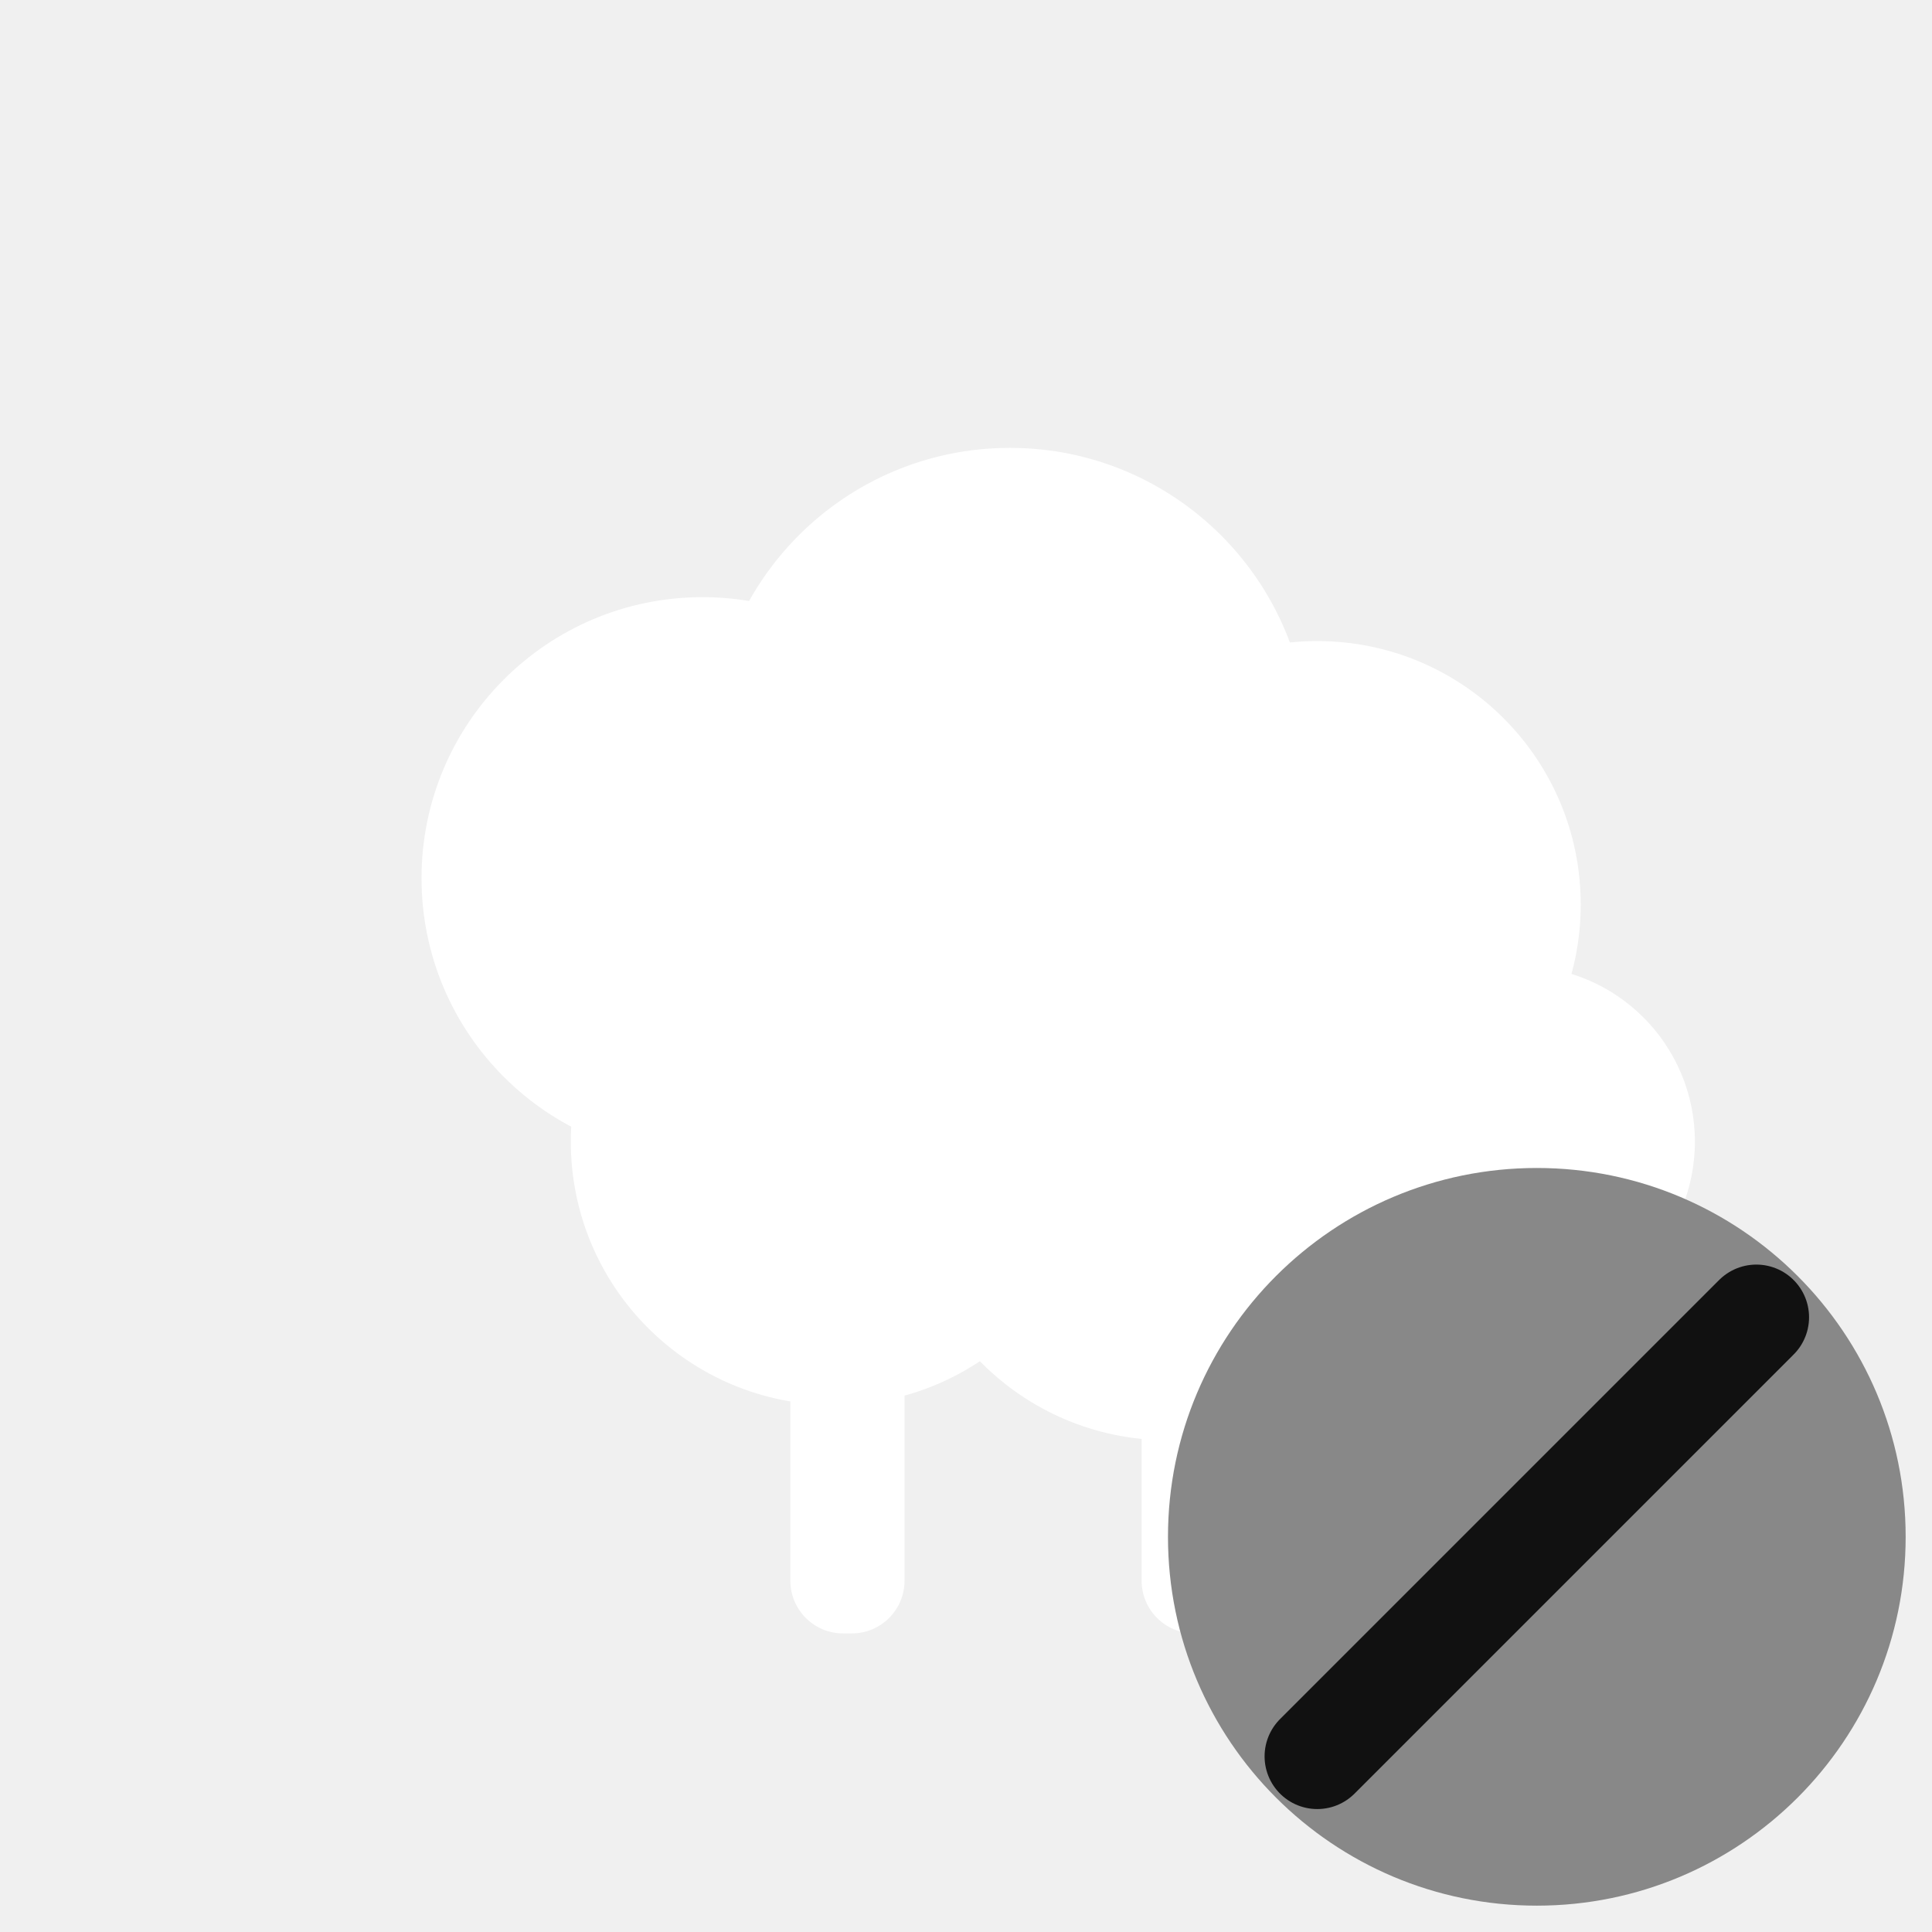
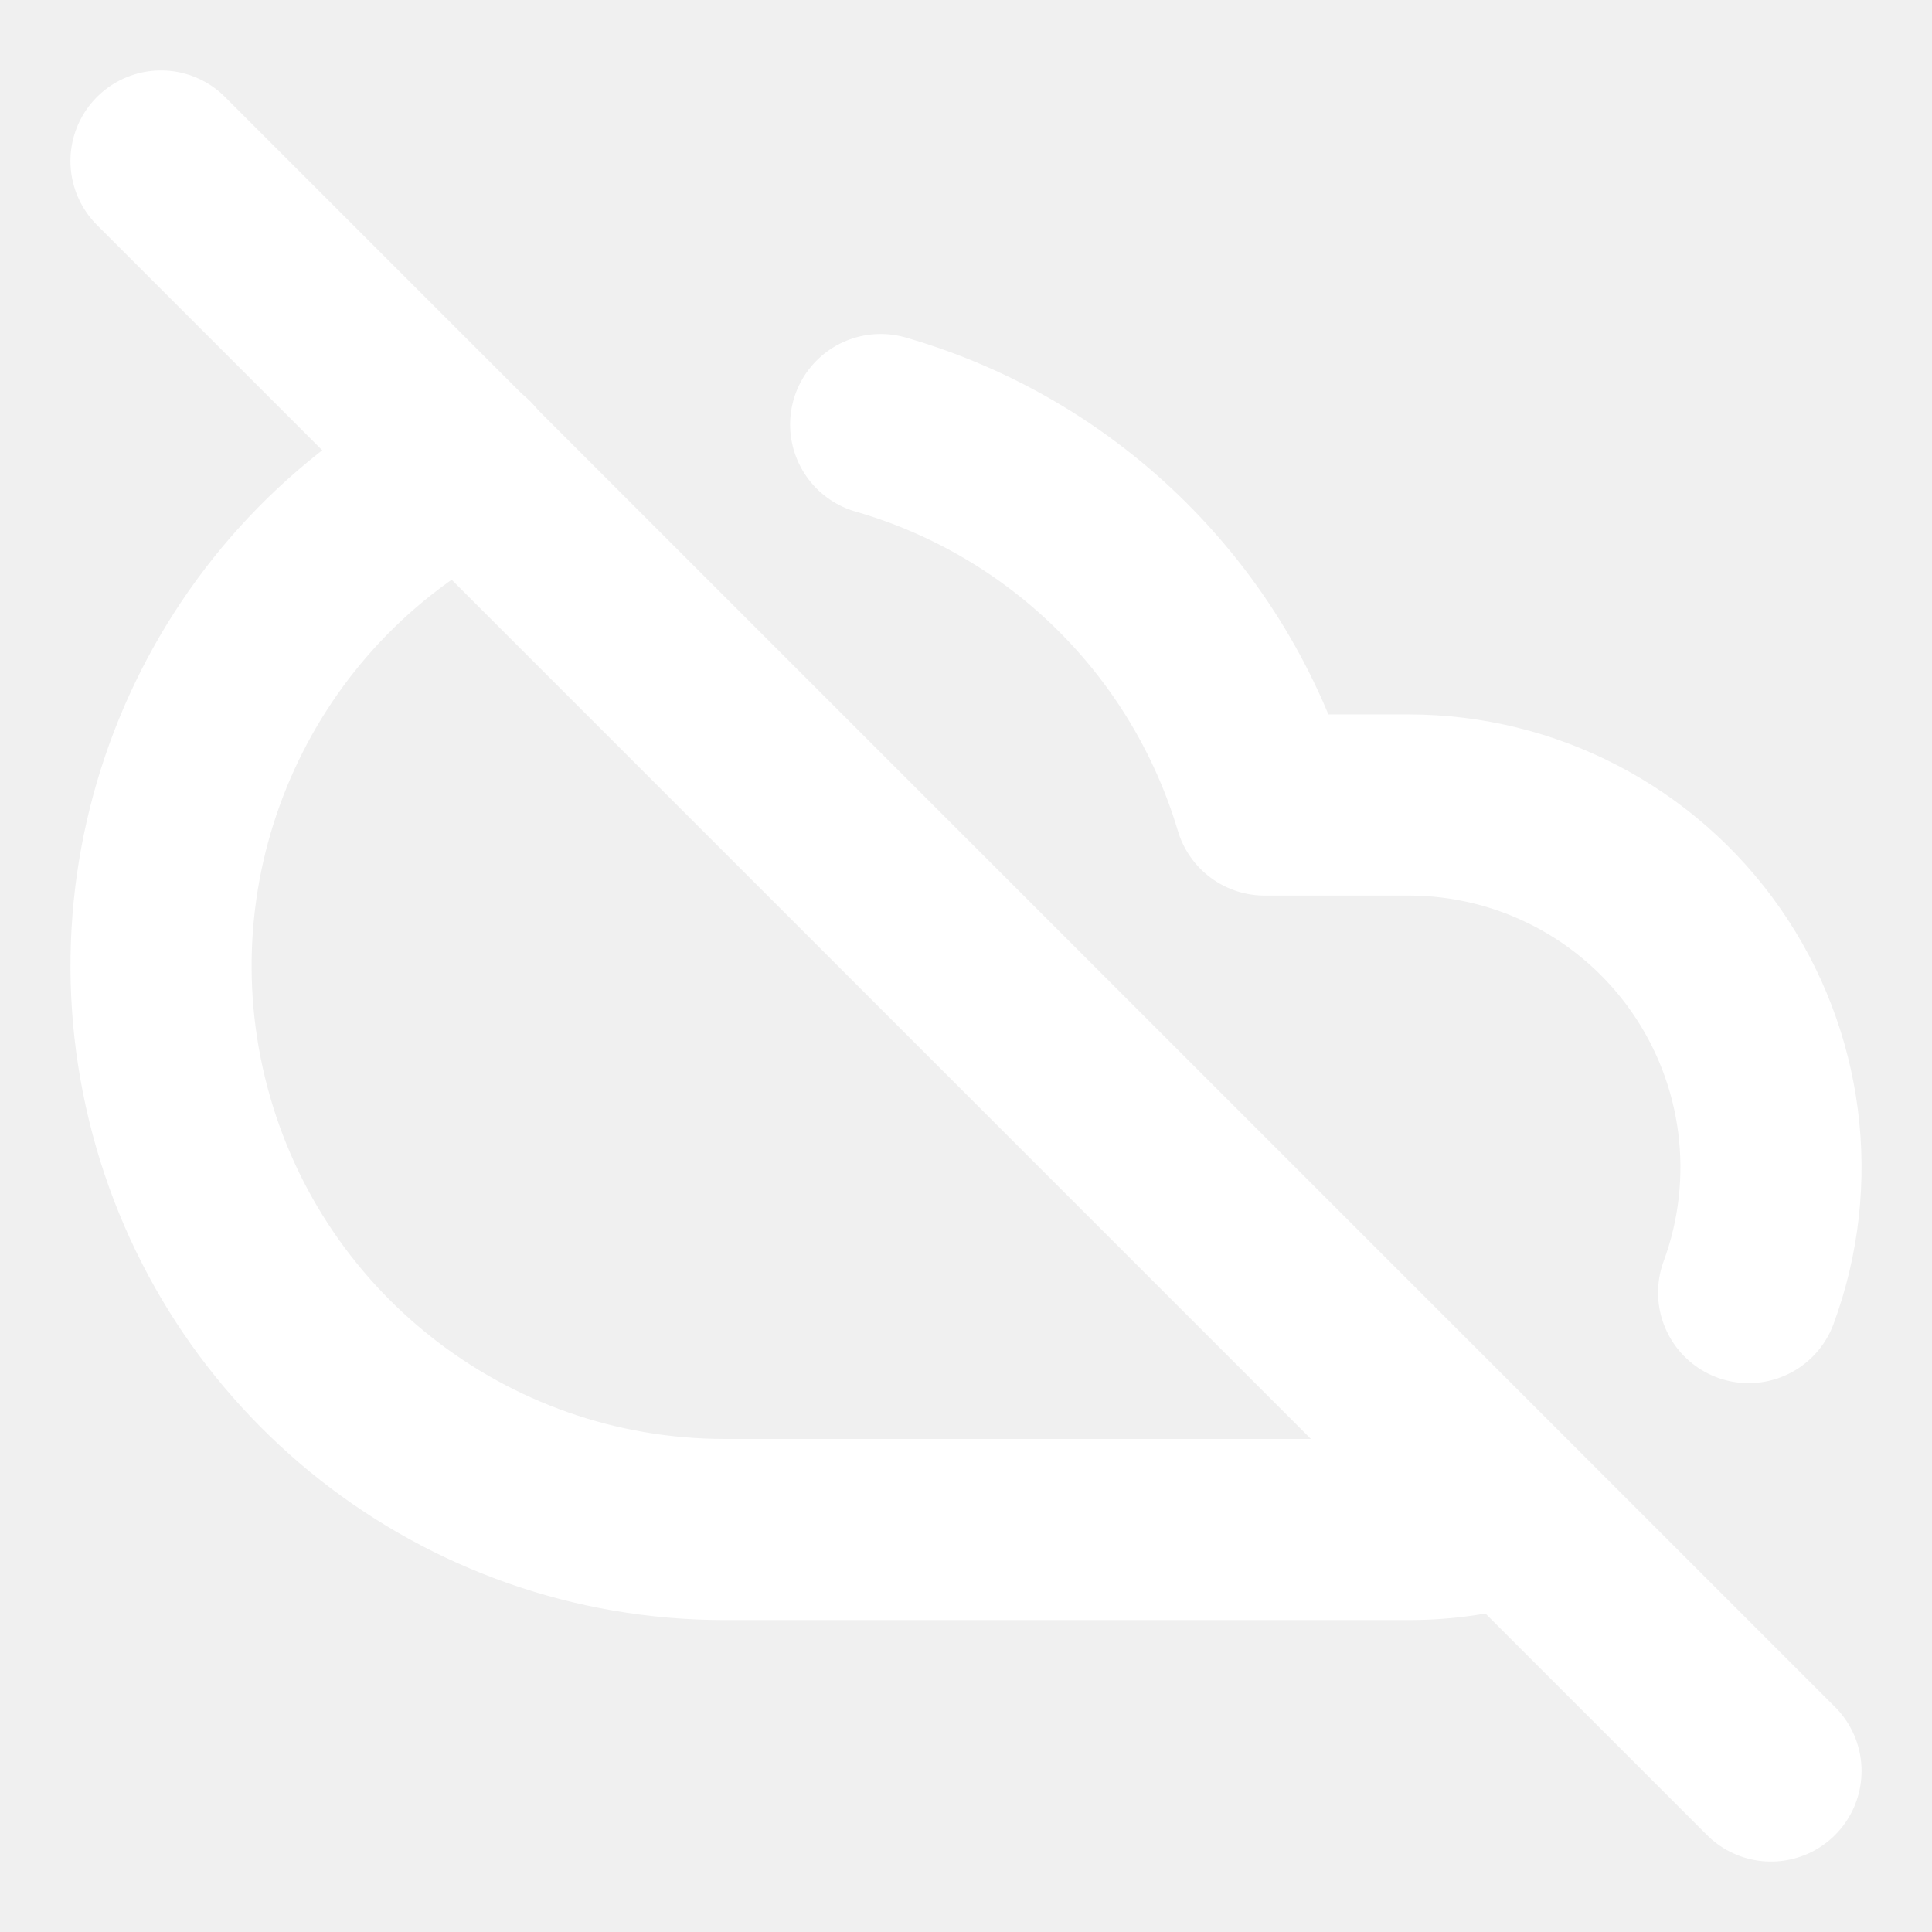
- <svg xmlns="http://www.w3.org/2000/svg" viewBox="0 0 22 22" width="22" height="22">
-   <g fill="#ffffff">
-     <circle cx="8" cy="10" r="3.2" />
-     <circle cx="11.5" cy="8.5" r="3.4" />
-     <circle cx="15" cy="10.3" r="3" />
-     <circle cx="9.5" cy="13" r="3" />
-     <circle cx="13.3" cy="13.4" r="3" />
-     <circle cx="17.3" cy="13" r="2" />
-     <rect x="9" y="15" width="1.3" height="3.6" rx=".6" />
-     <rect x="13" y="15" width="1.3" height="3.6" rx=".6" />
-   </g>
-   <circle cx="17.5" cy="17.5" r="4.2" fill="#888" />
-   <path d="M15 20l5-5" stroke="#111" stroke-width="1.2" stroke-linecap="round" />
+ <svg xmlns="http://www.w3.org/2000/svg" class="lucide lucide-cloud-off" width="24" height="24" viewBox="0 0 24 24" fill="none" stroke="#ffffff" stroke-width="2.25" stroke-linecap="round" stroke-linejoin="round">
+   <path d="M10.94 5.274A7 7 0 0 1 15.71 10h1.79a4.5 4.5 0 0 1 4.222 6.057" />
+   <path d="M18.796 18.81A4.5 4.5 0 0 1 17.5 19H9A7 7 0 0 1 5.79 5.78" />
+   <path d="m2 2 20 20" />
</svg>
